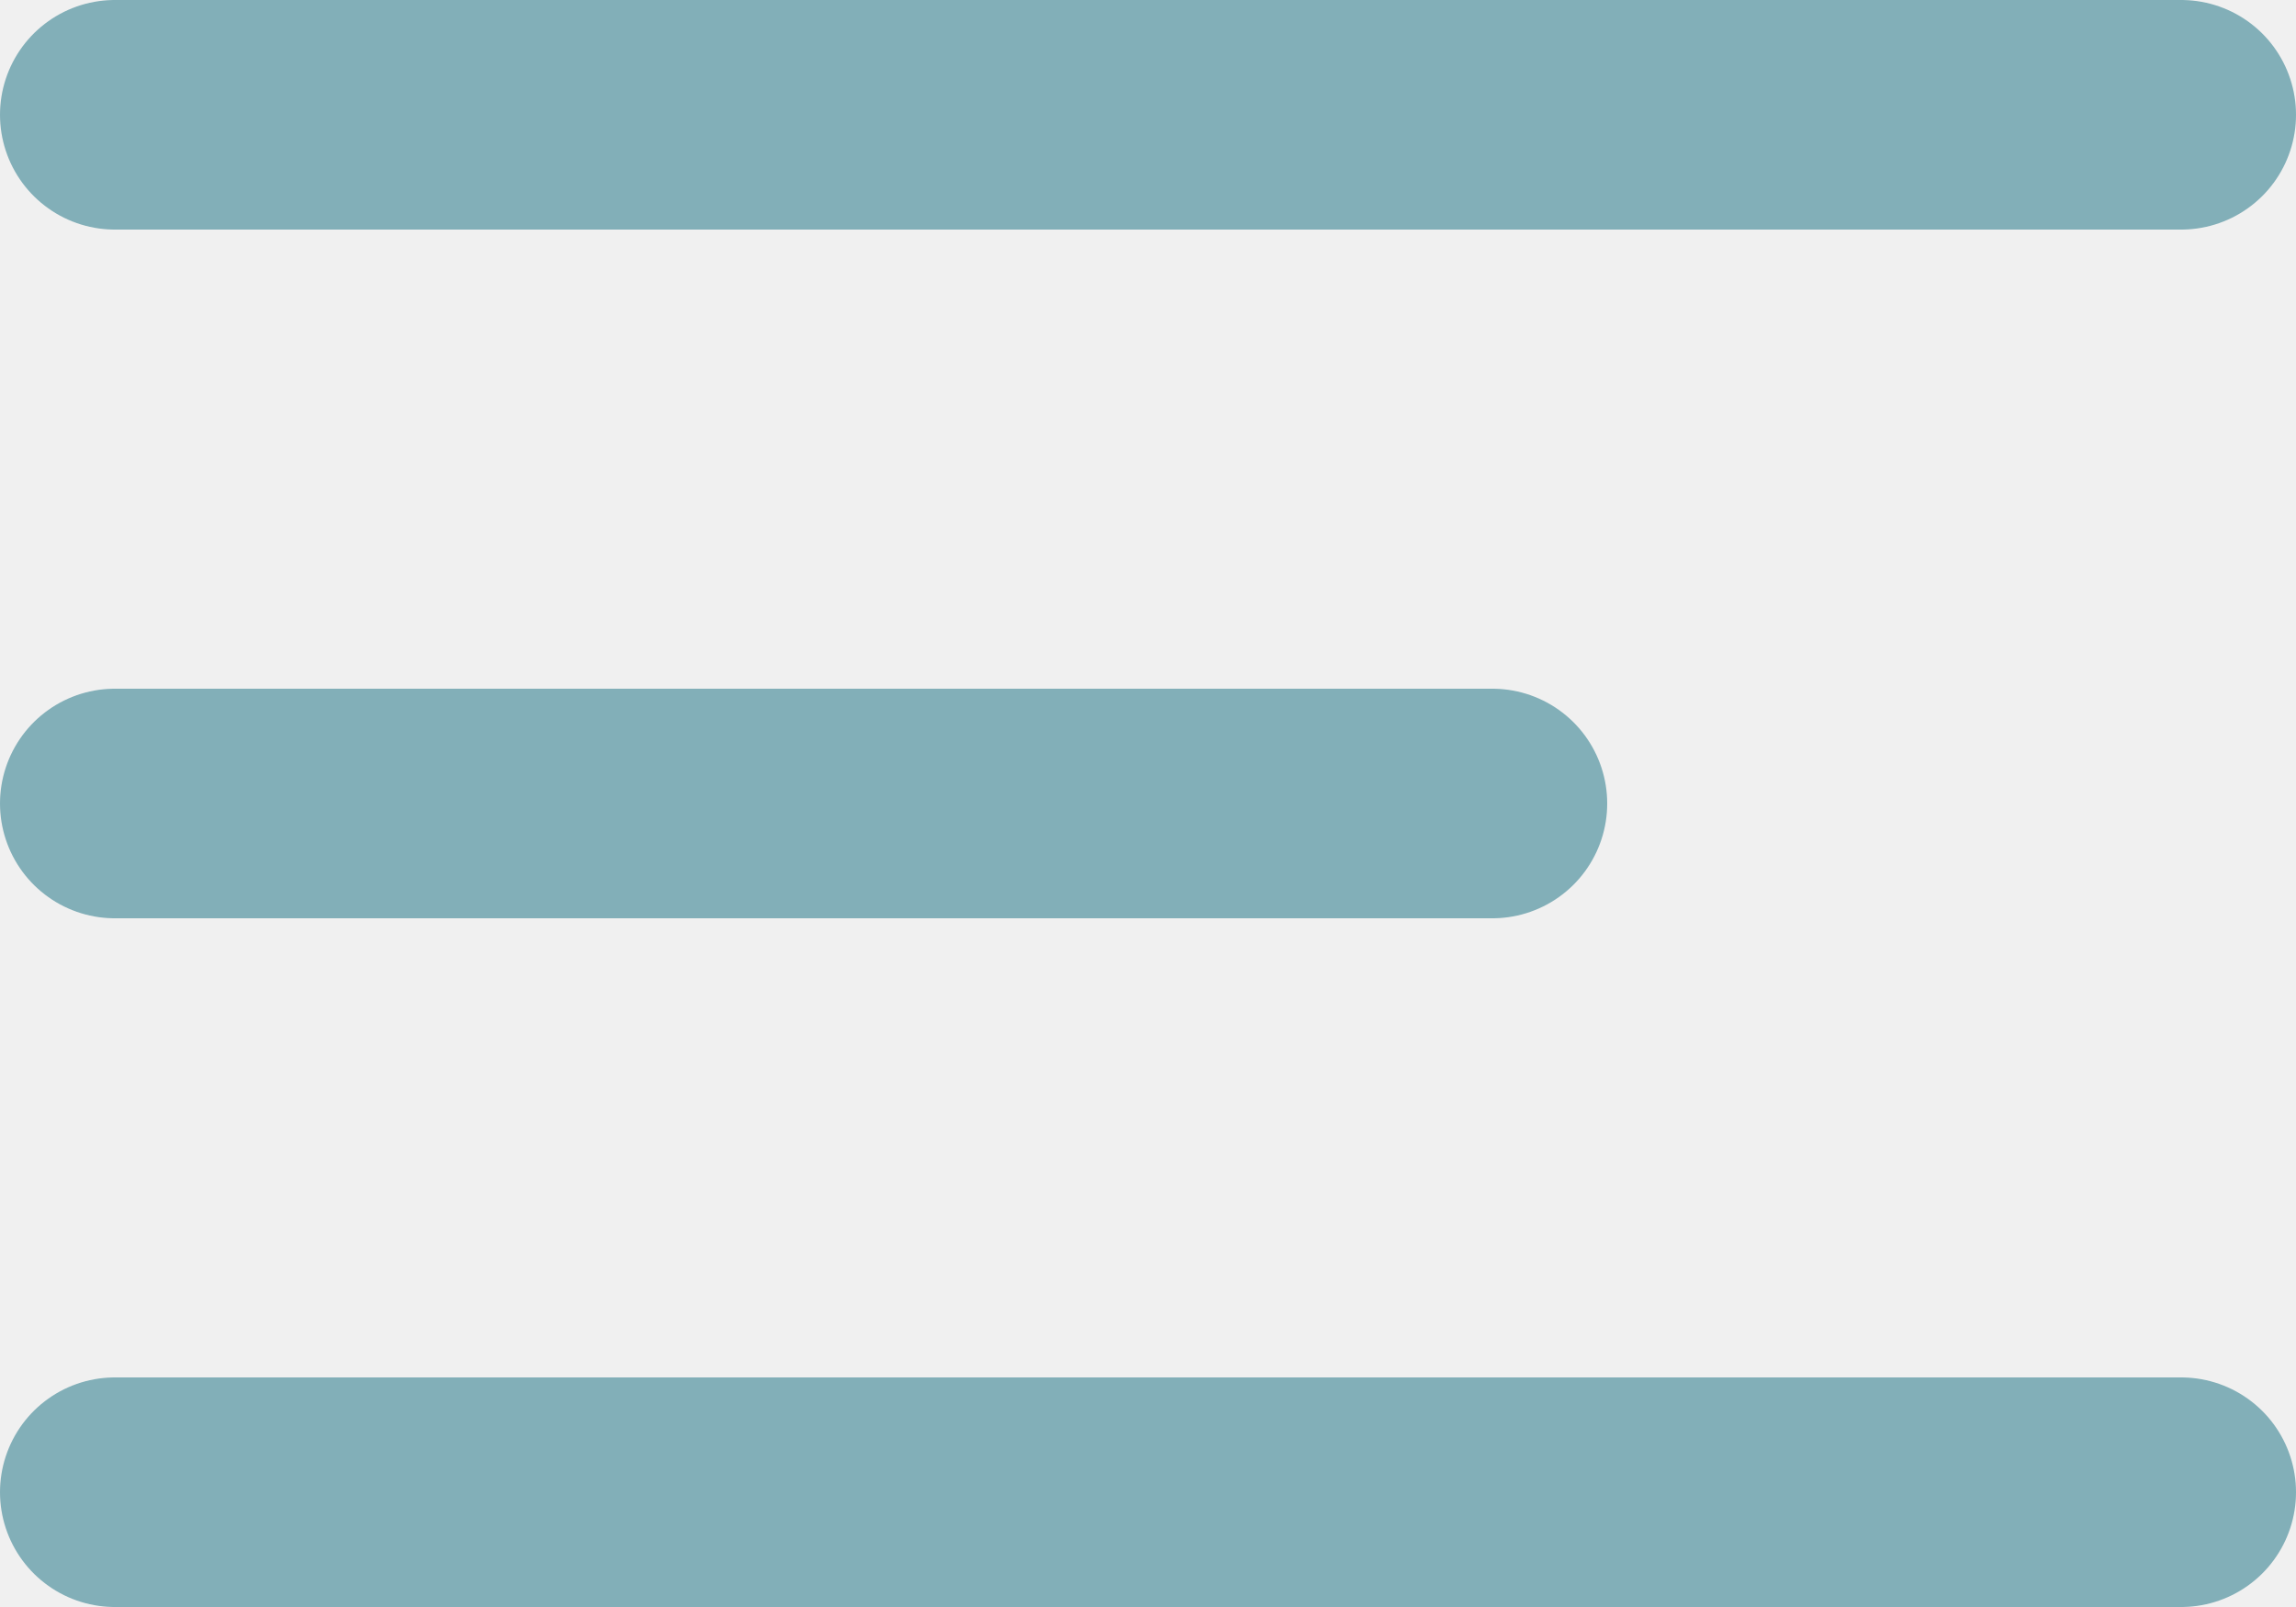
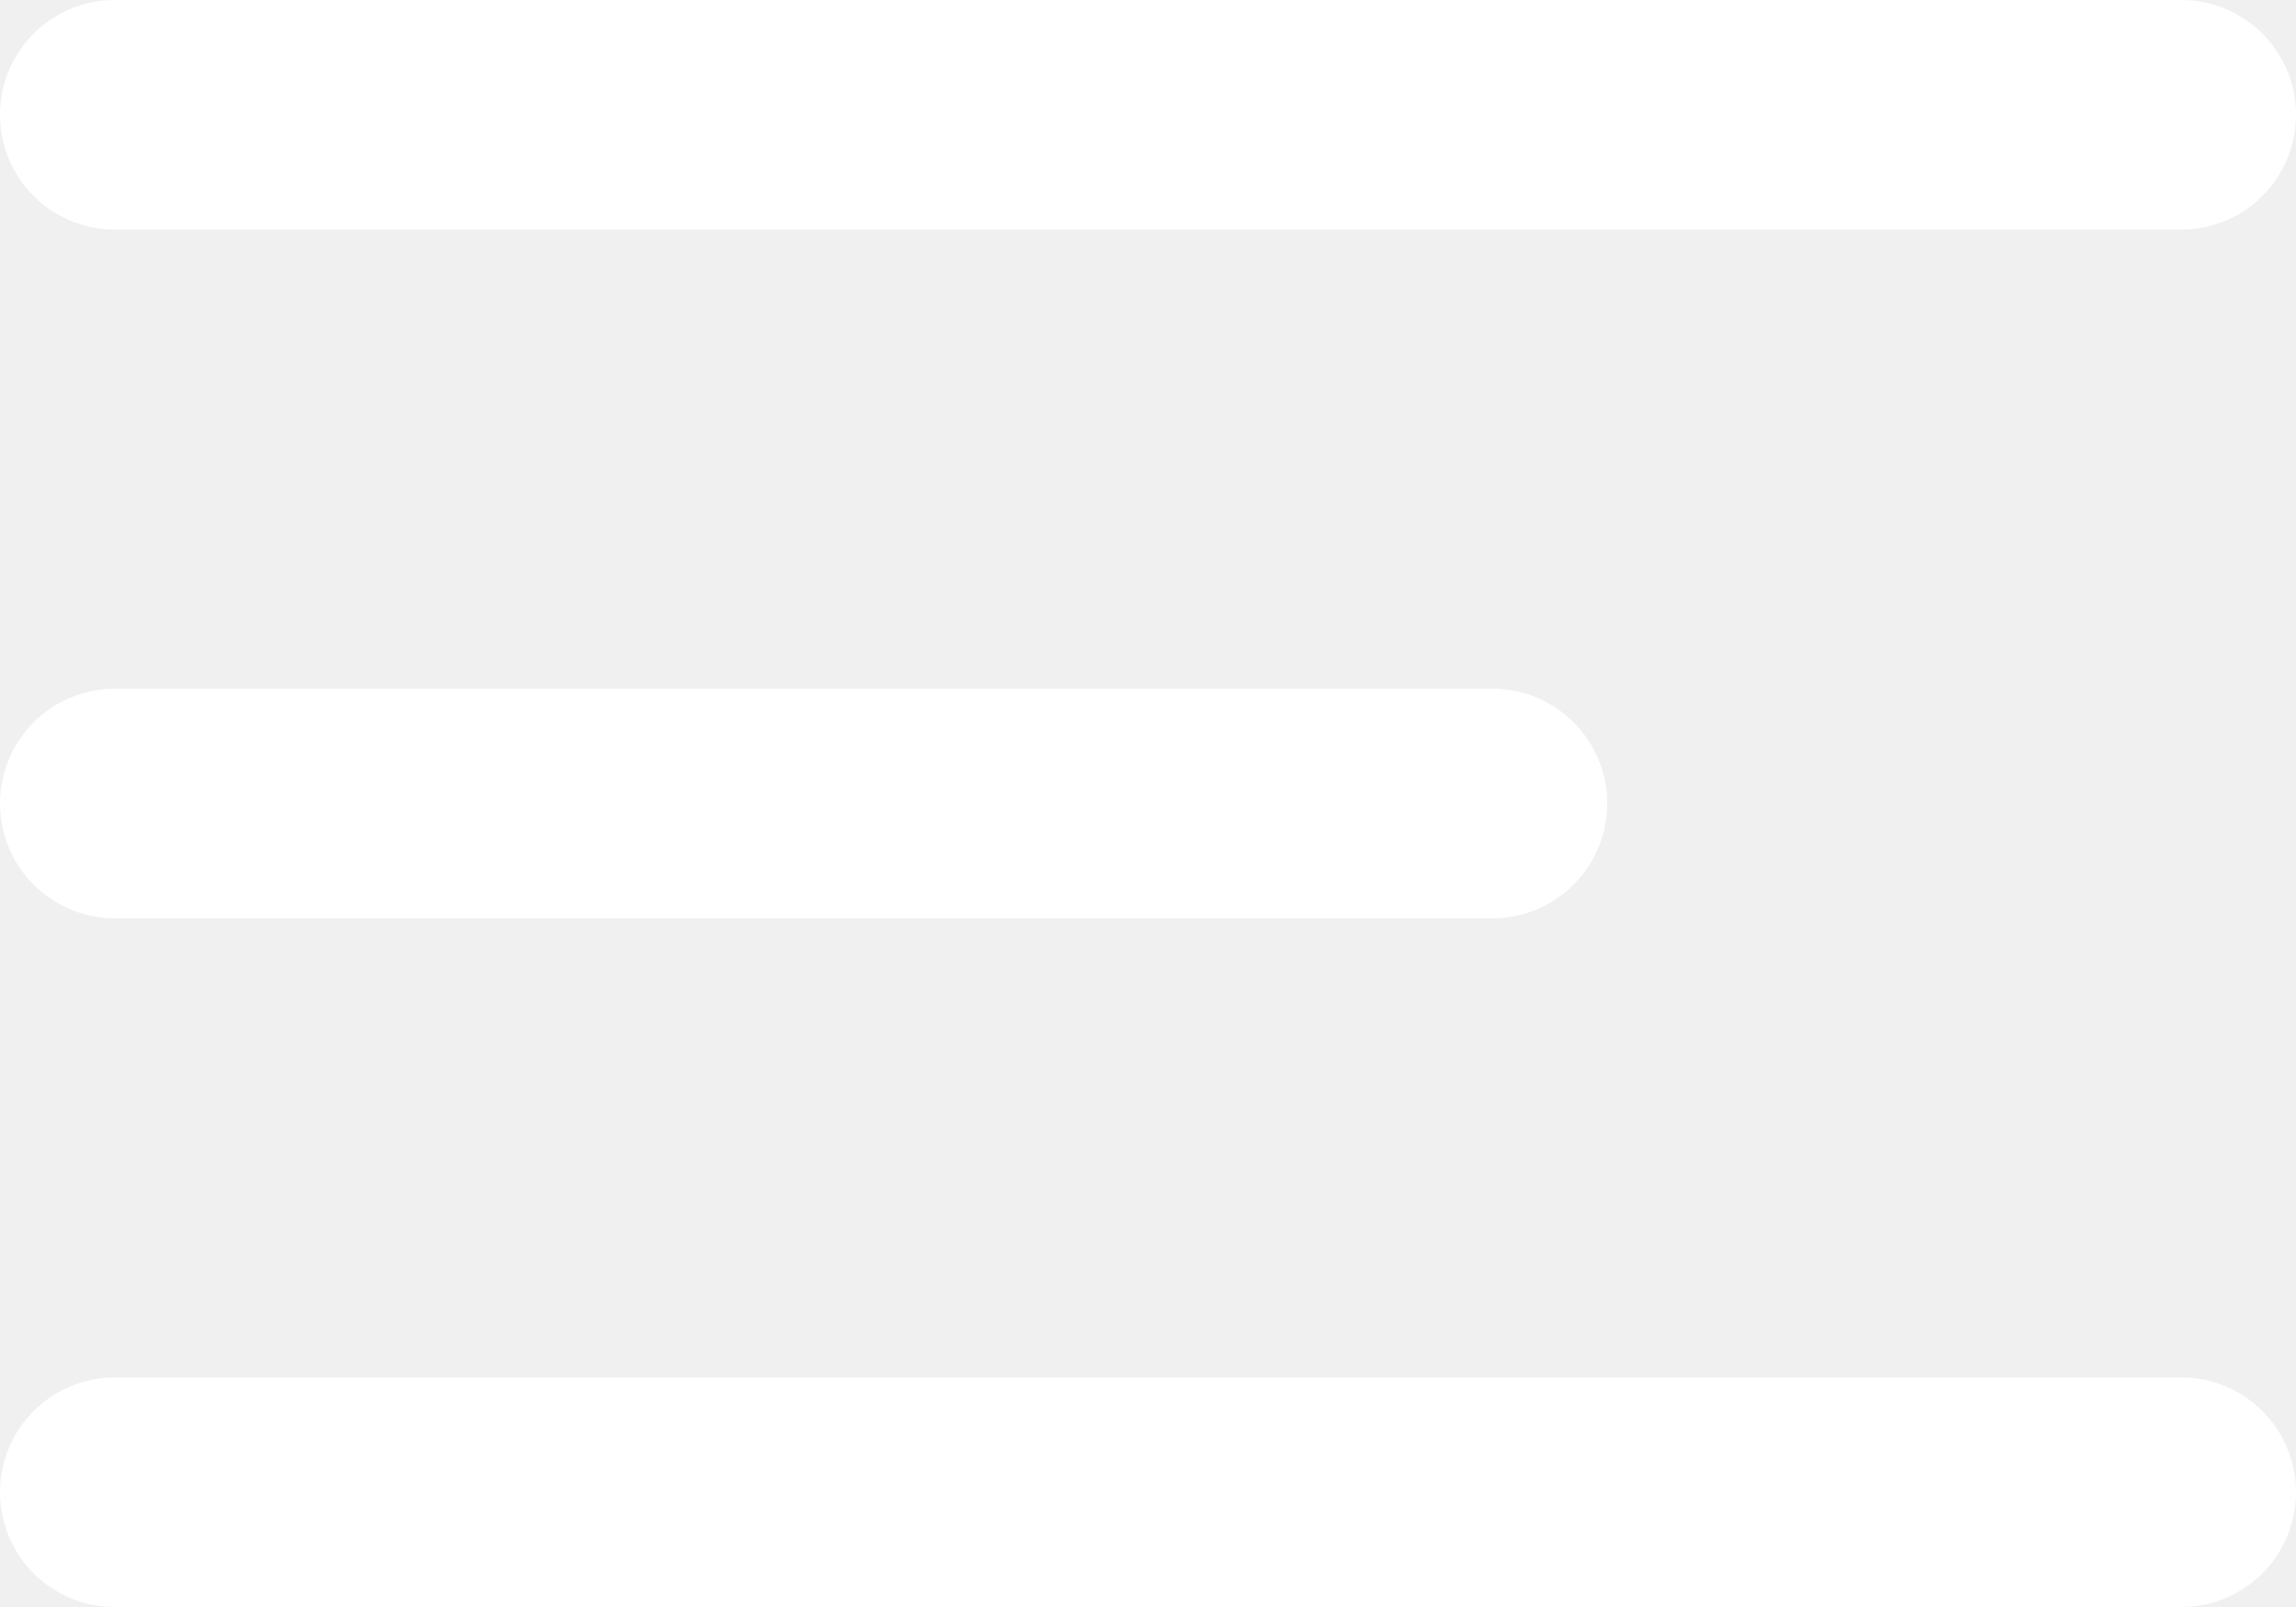
<svg xmlns="http://www.w3.org/2000/svg" width="20" height="14" viewBox="0 0 20 14" fill="none">
-   <path d="M1 7H13M1 1H19M1 13H19" stroke="#82AFB8" stroke-width="2" stroke-linecap="round" stroke-linejoin="round" />
+   <path d="M1 7H13M1 1H19M1 13H19" stroke="#FFFFFF" stroke-width="2" stroke-linecap="round" stroke-linejoin="round" />
</svg>
